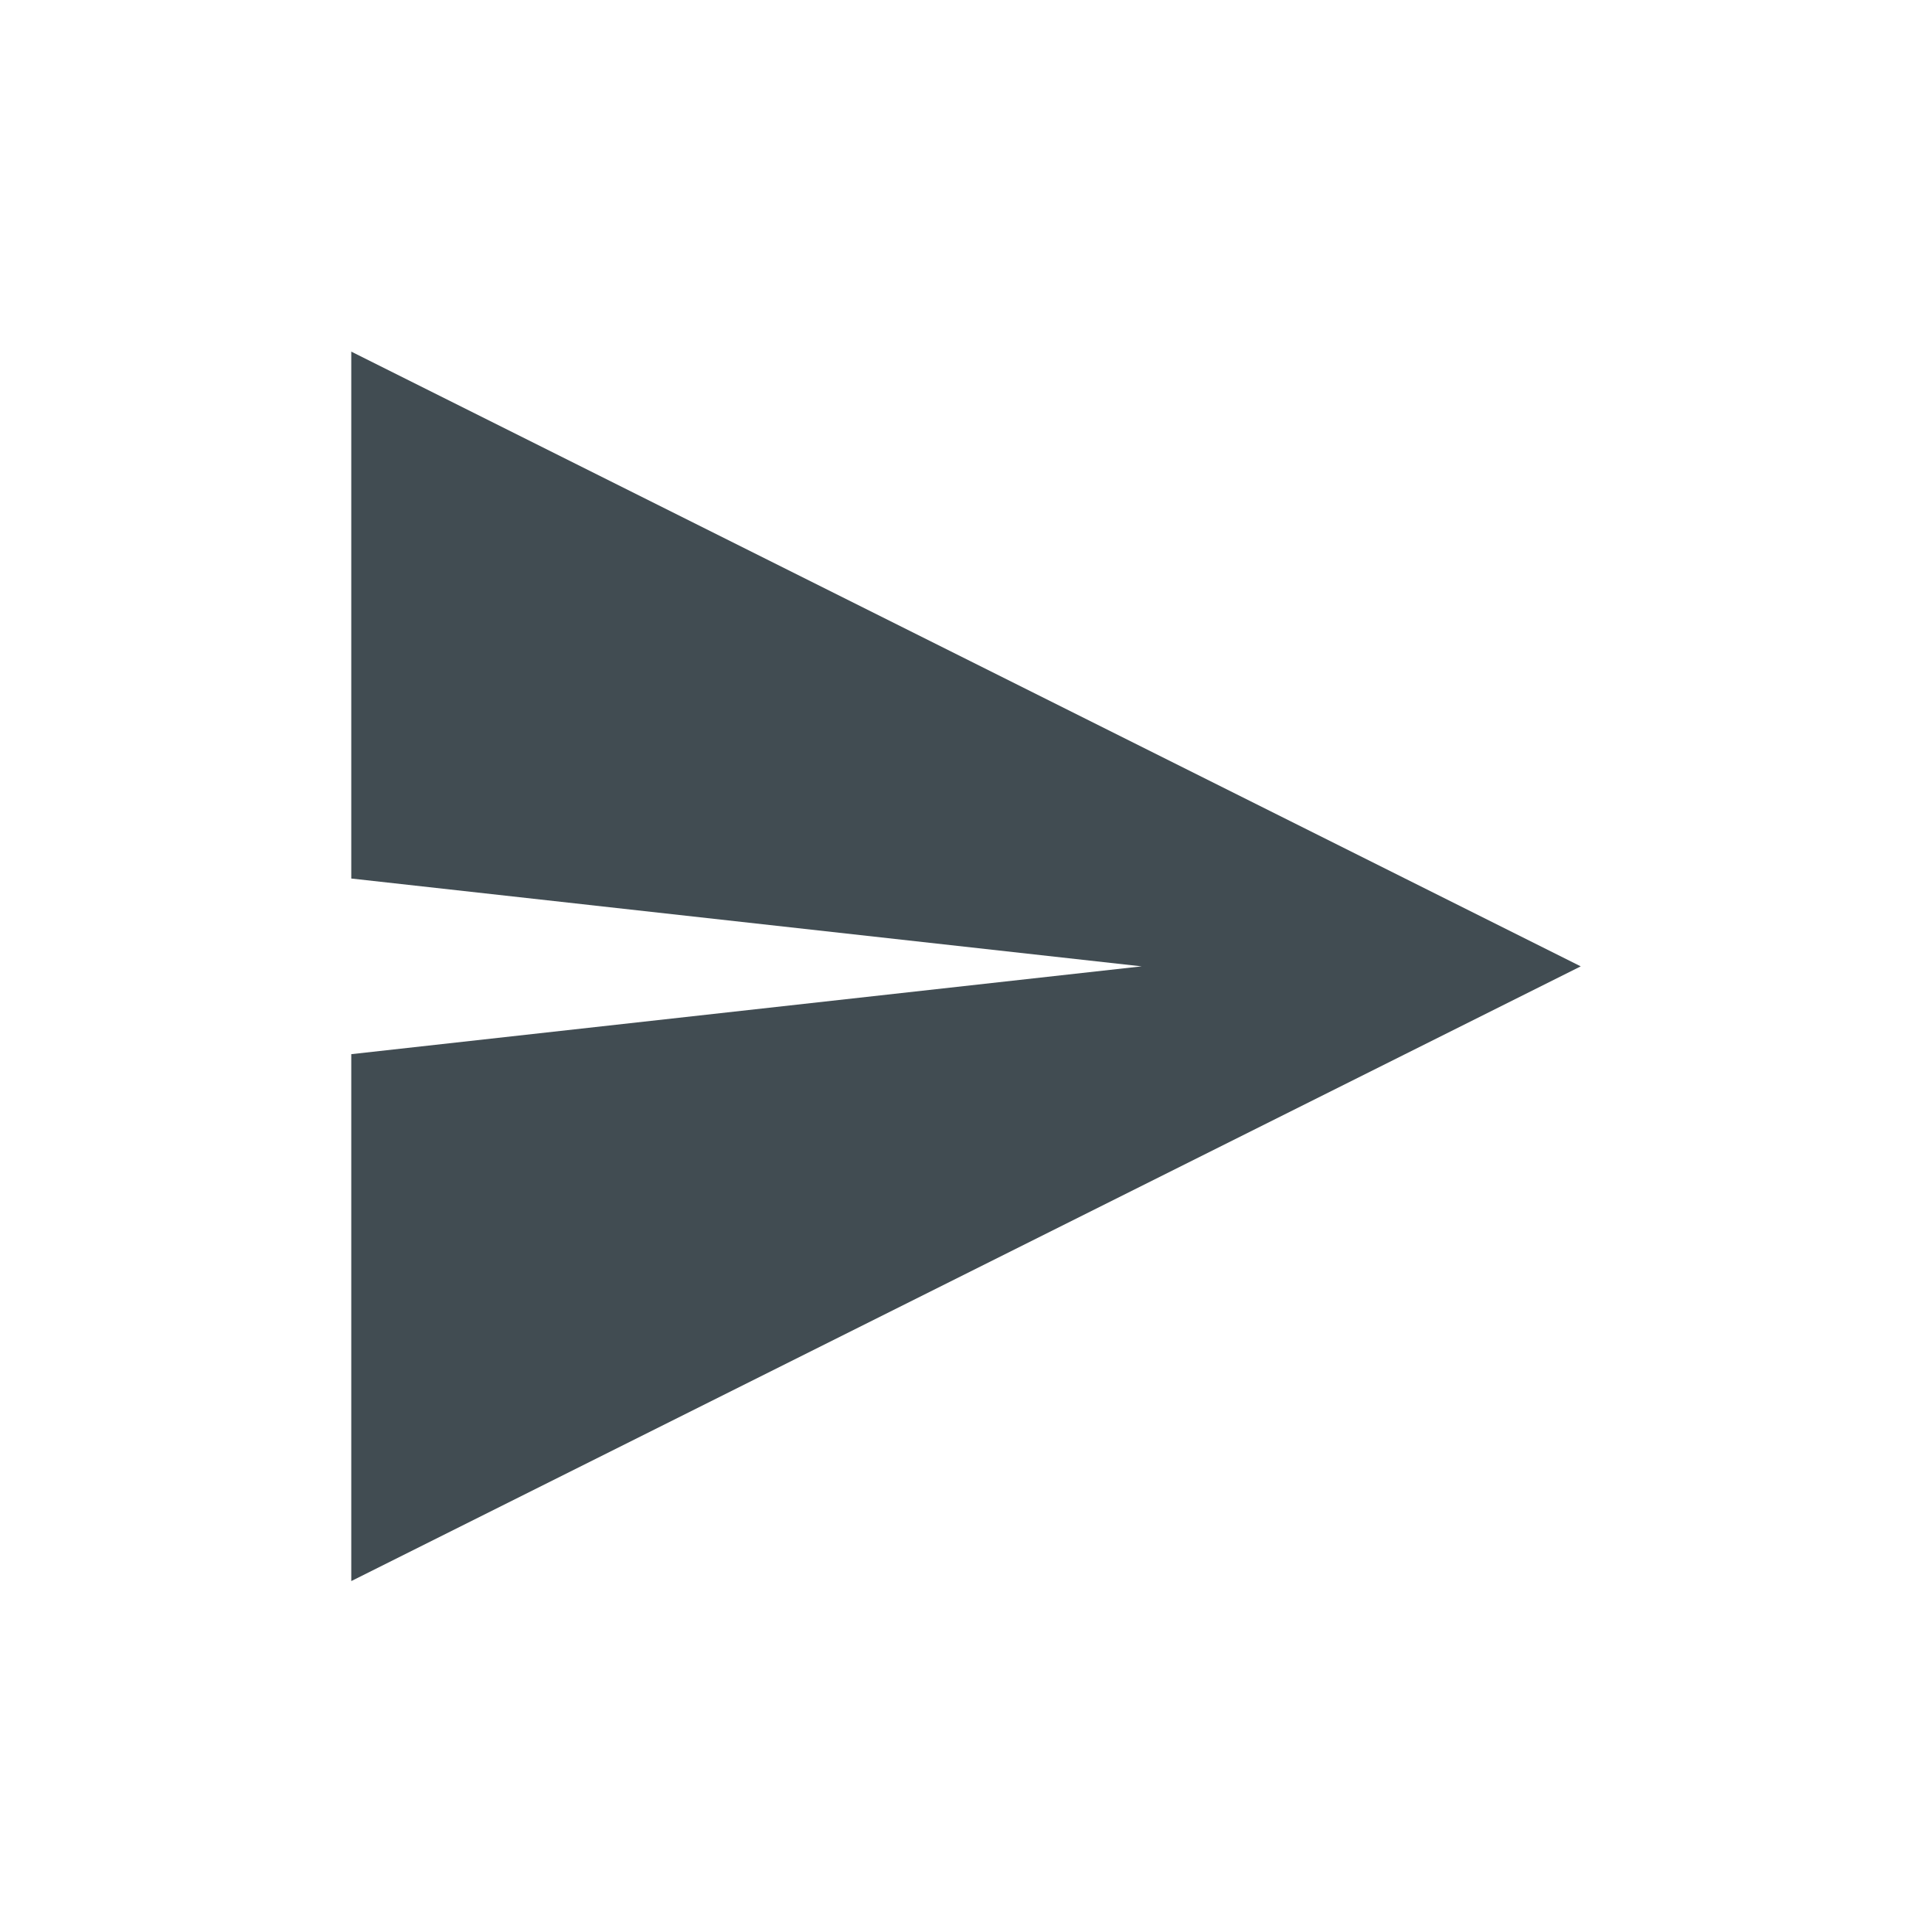
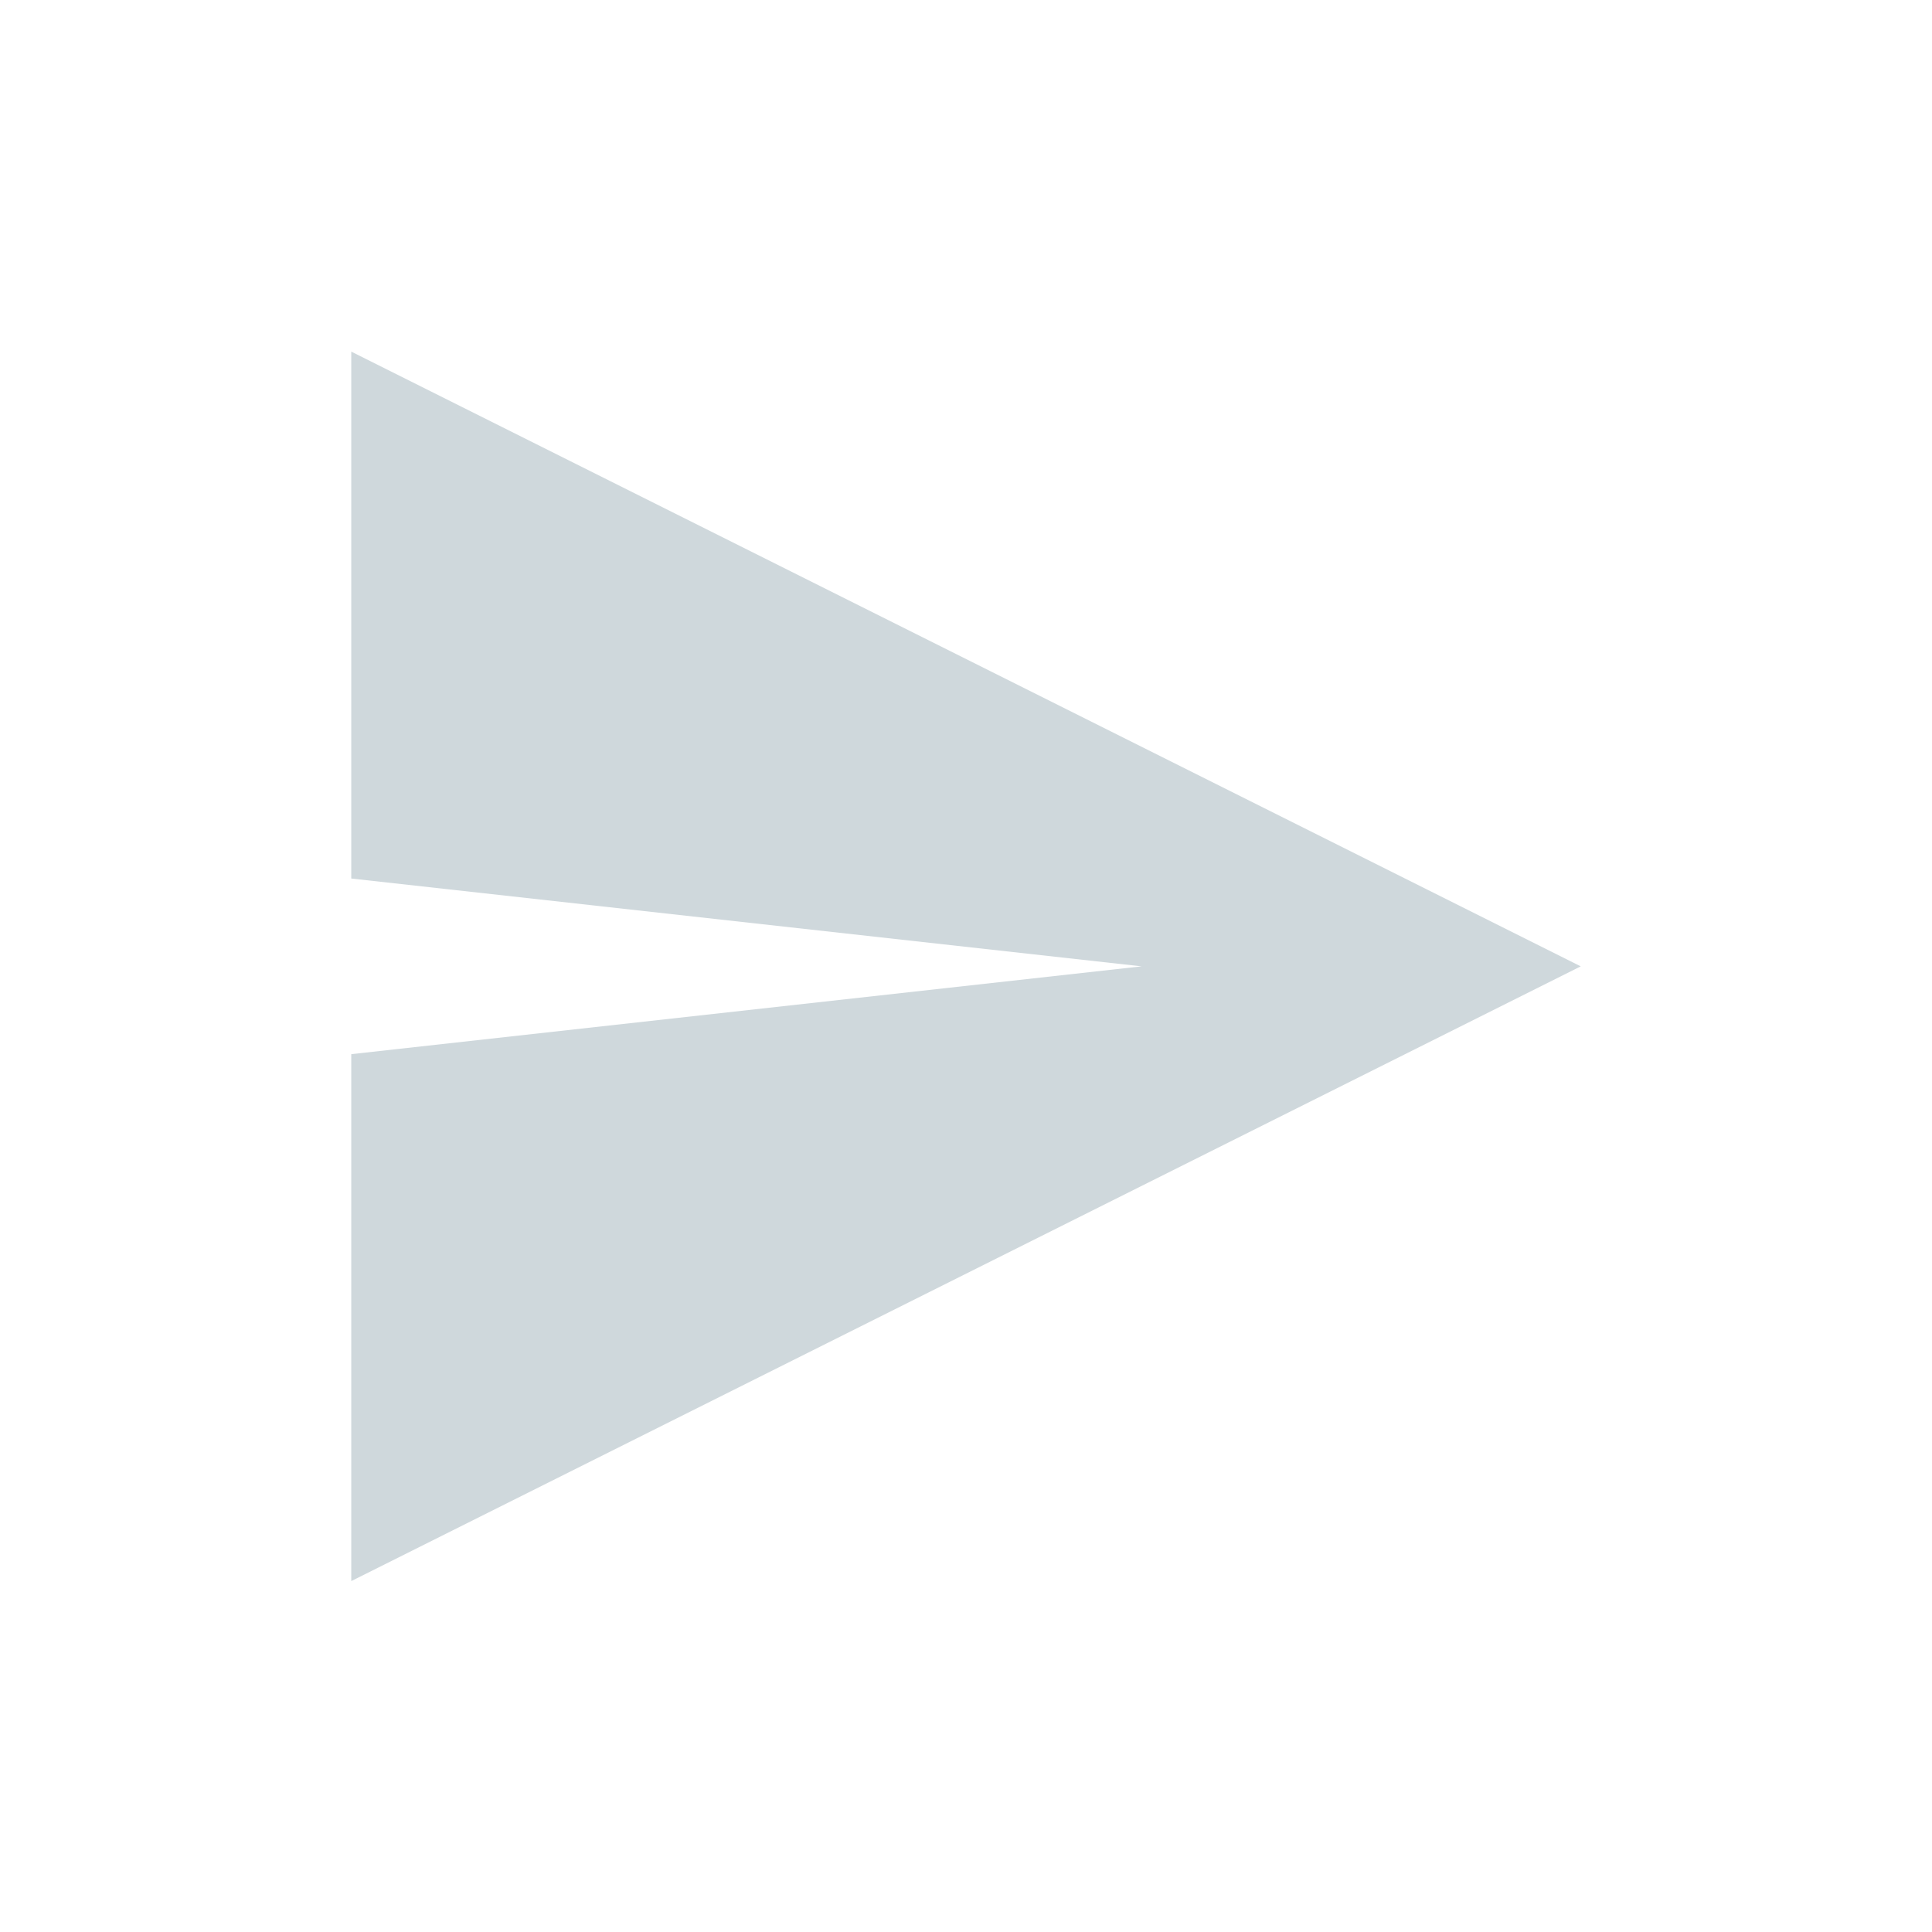
<svg xmlns="http://www.w3.org/2000/svg" width="22" height="22" viewBox="0 0 22 22">
  <defs>
    <style type="text/css" id="current-color-scheme">
-    .ColorScheme-Text { color:#414c52; } .ColorScheme-Highlight { color:#00bcd4; } .ColorScheme-ButtonBackground { color:#cfd8dc; }
+    .ColorScheme-Text { color:#cfd8dc; } .ColorScheme-Highlight { color:#00bcd4; } .ColorScheme-ButtonBackground { color:#cfd8dc; }
  </style>
  </defs>
  <path style="fill:currentColor;opacity:1" class="ColorScheme-Text" transform="translate(3 3)" d="M 1 1.004 L 1 7.004 L 10 8.004 L 1 9.004 L 1 15.004 L 15 8.004 L 1 1.004 z" />
</svg>
